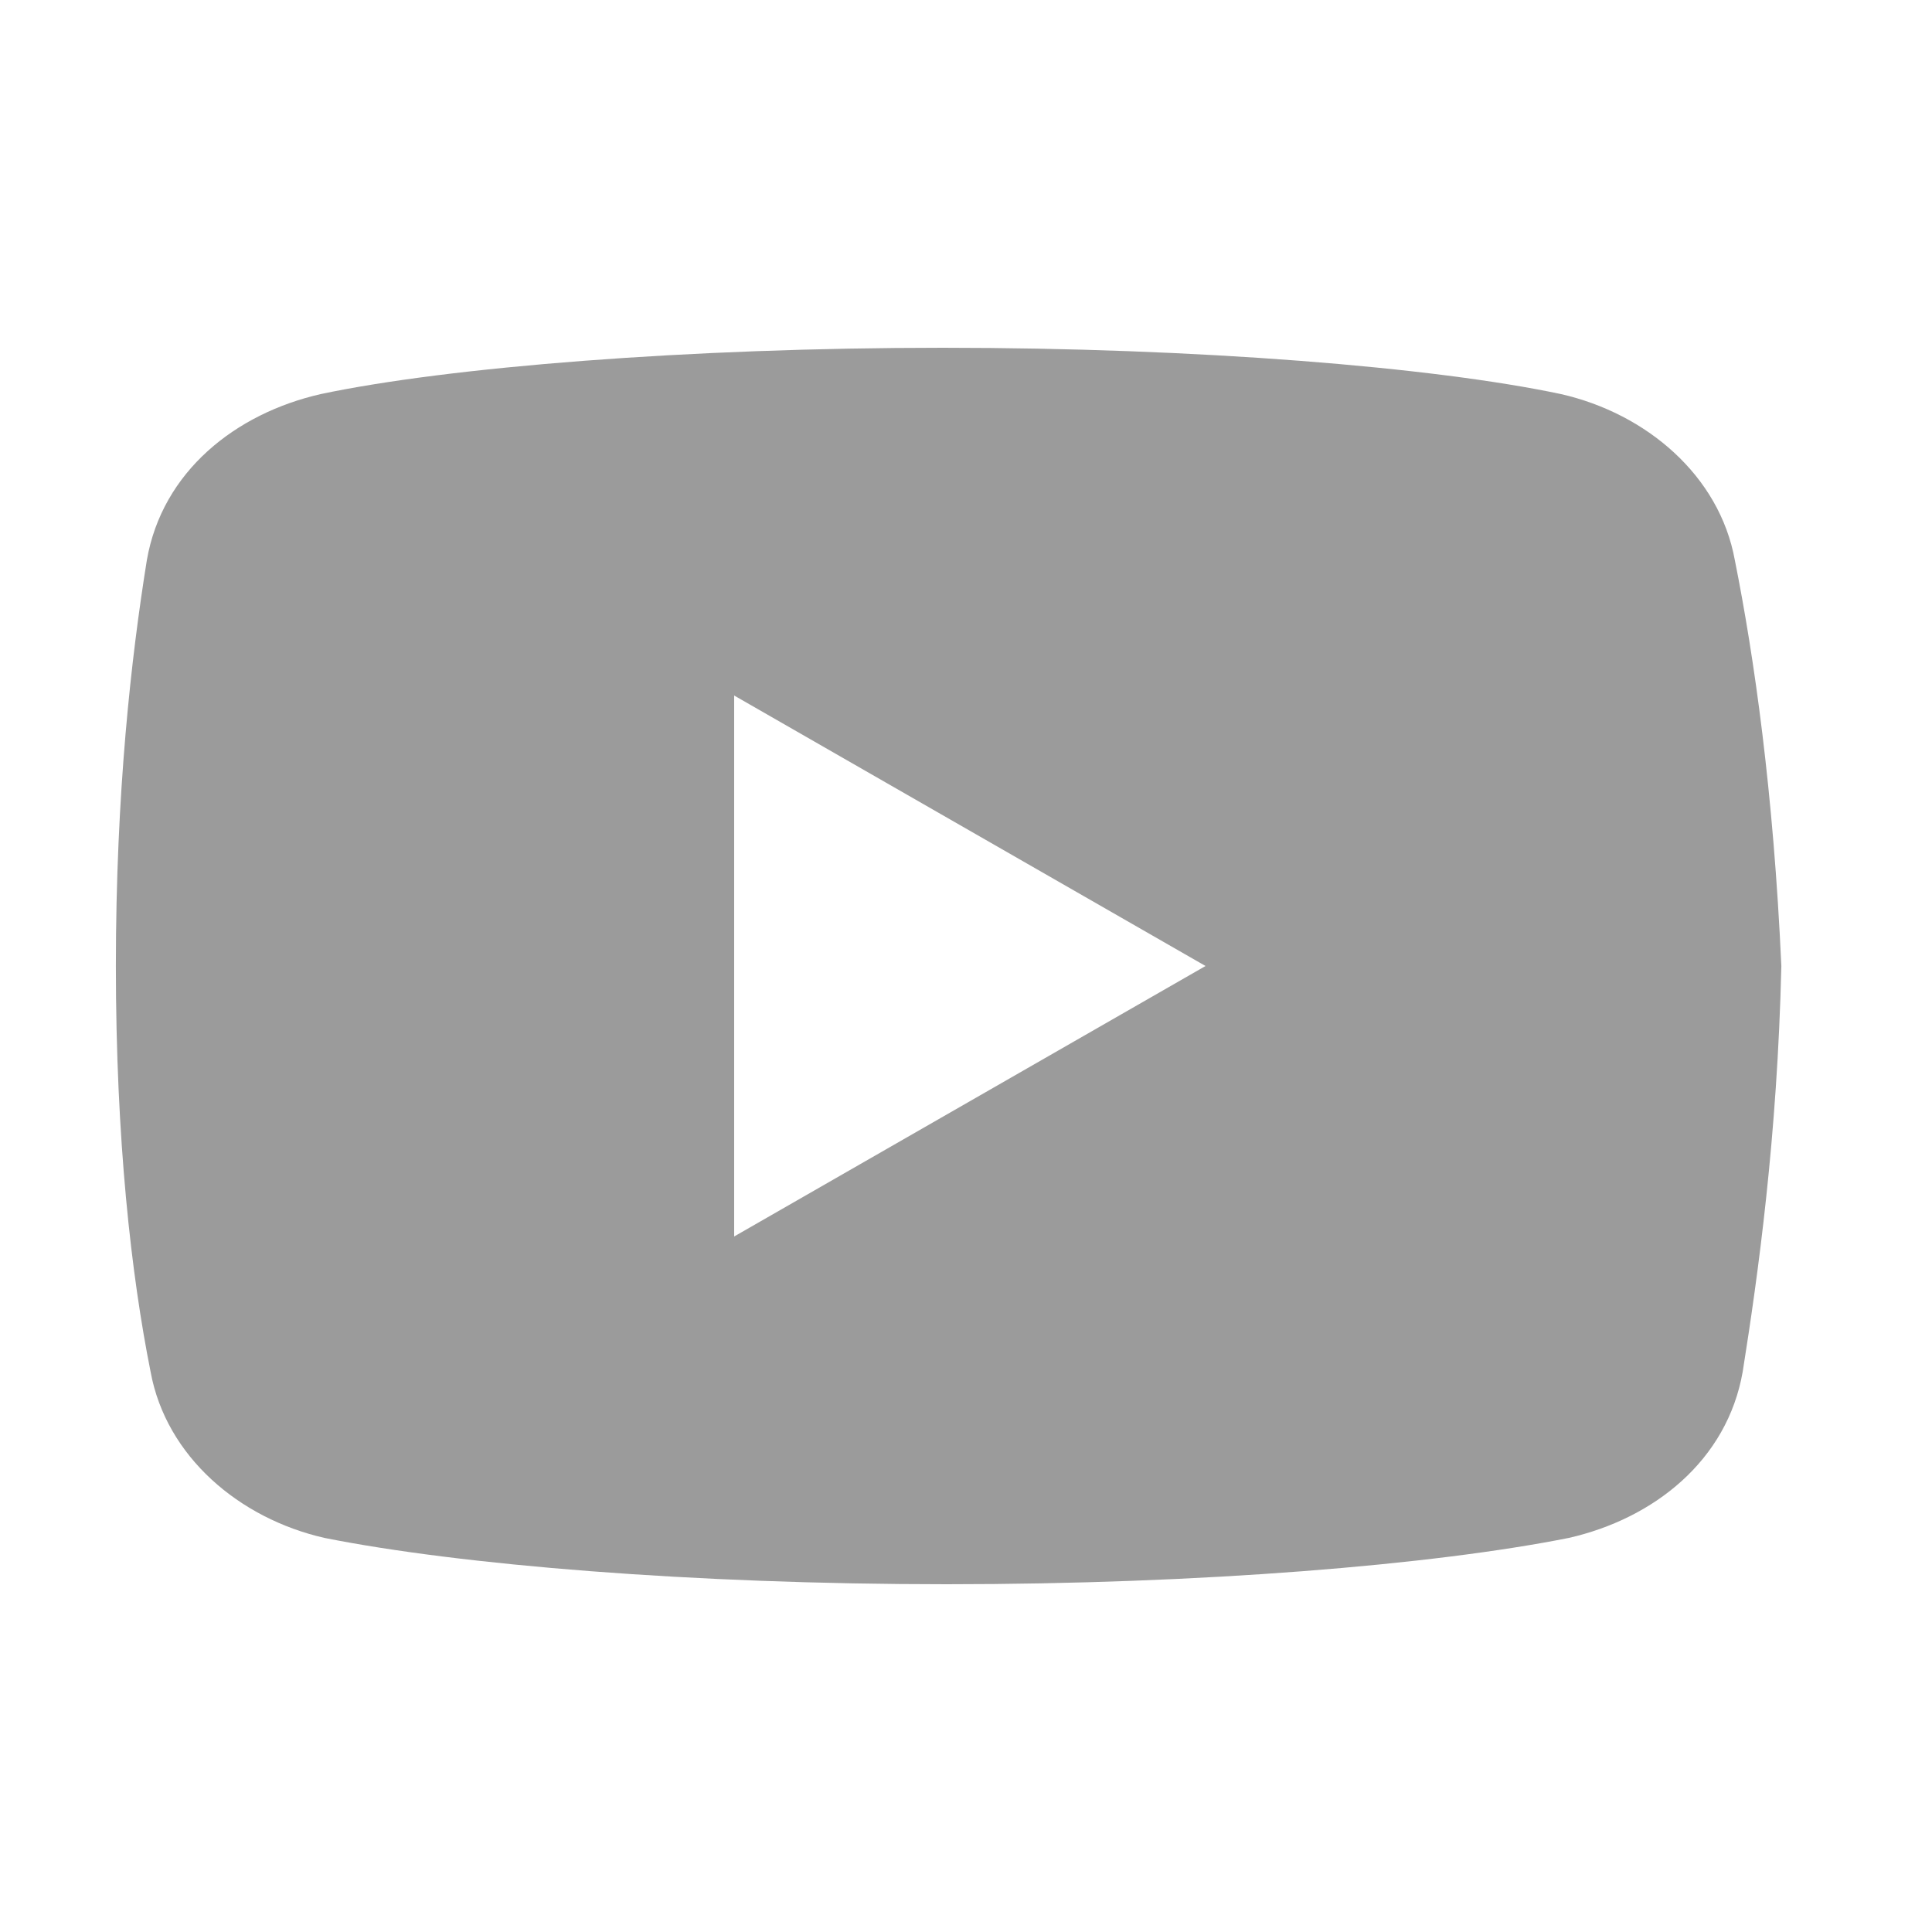
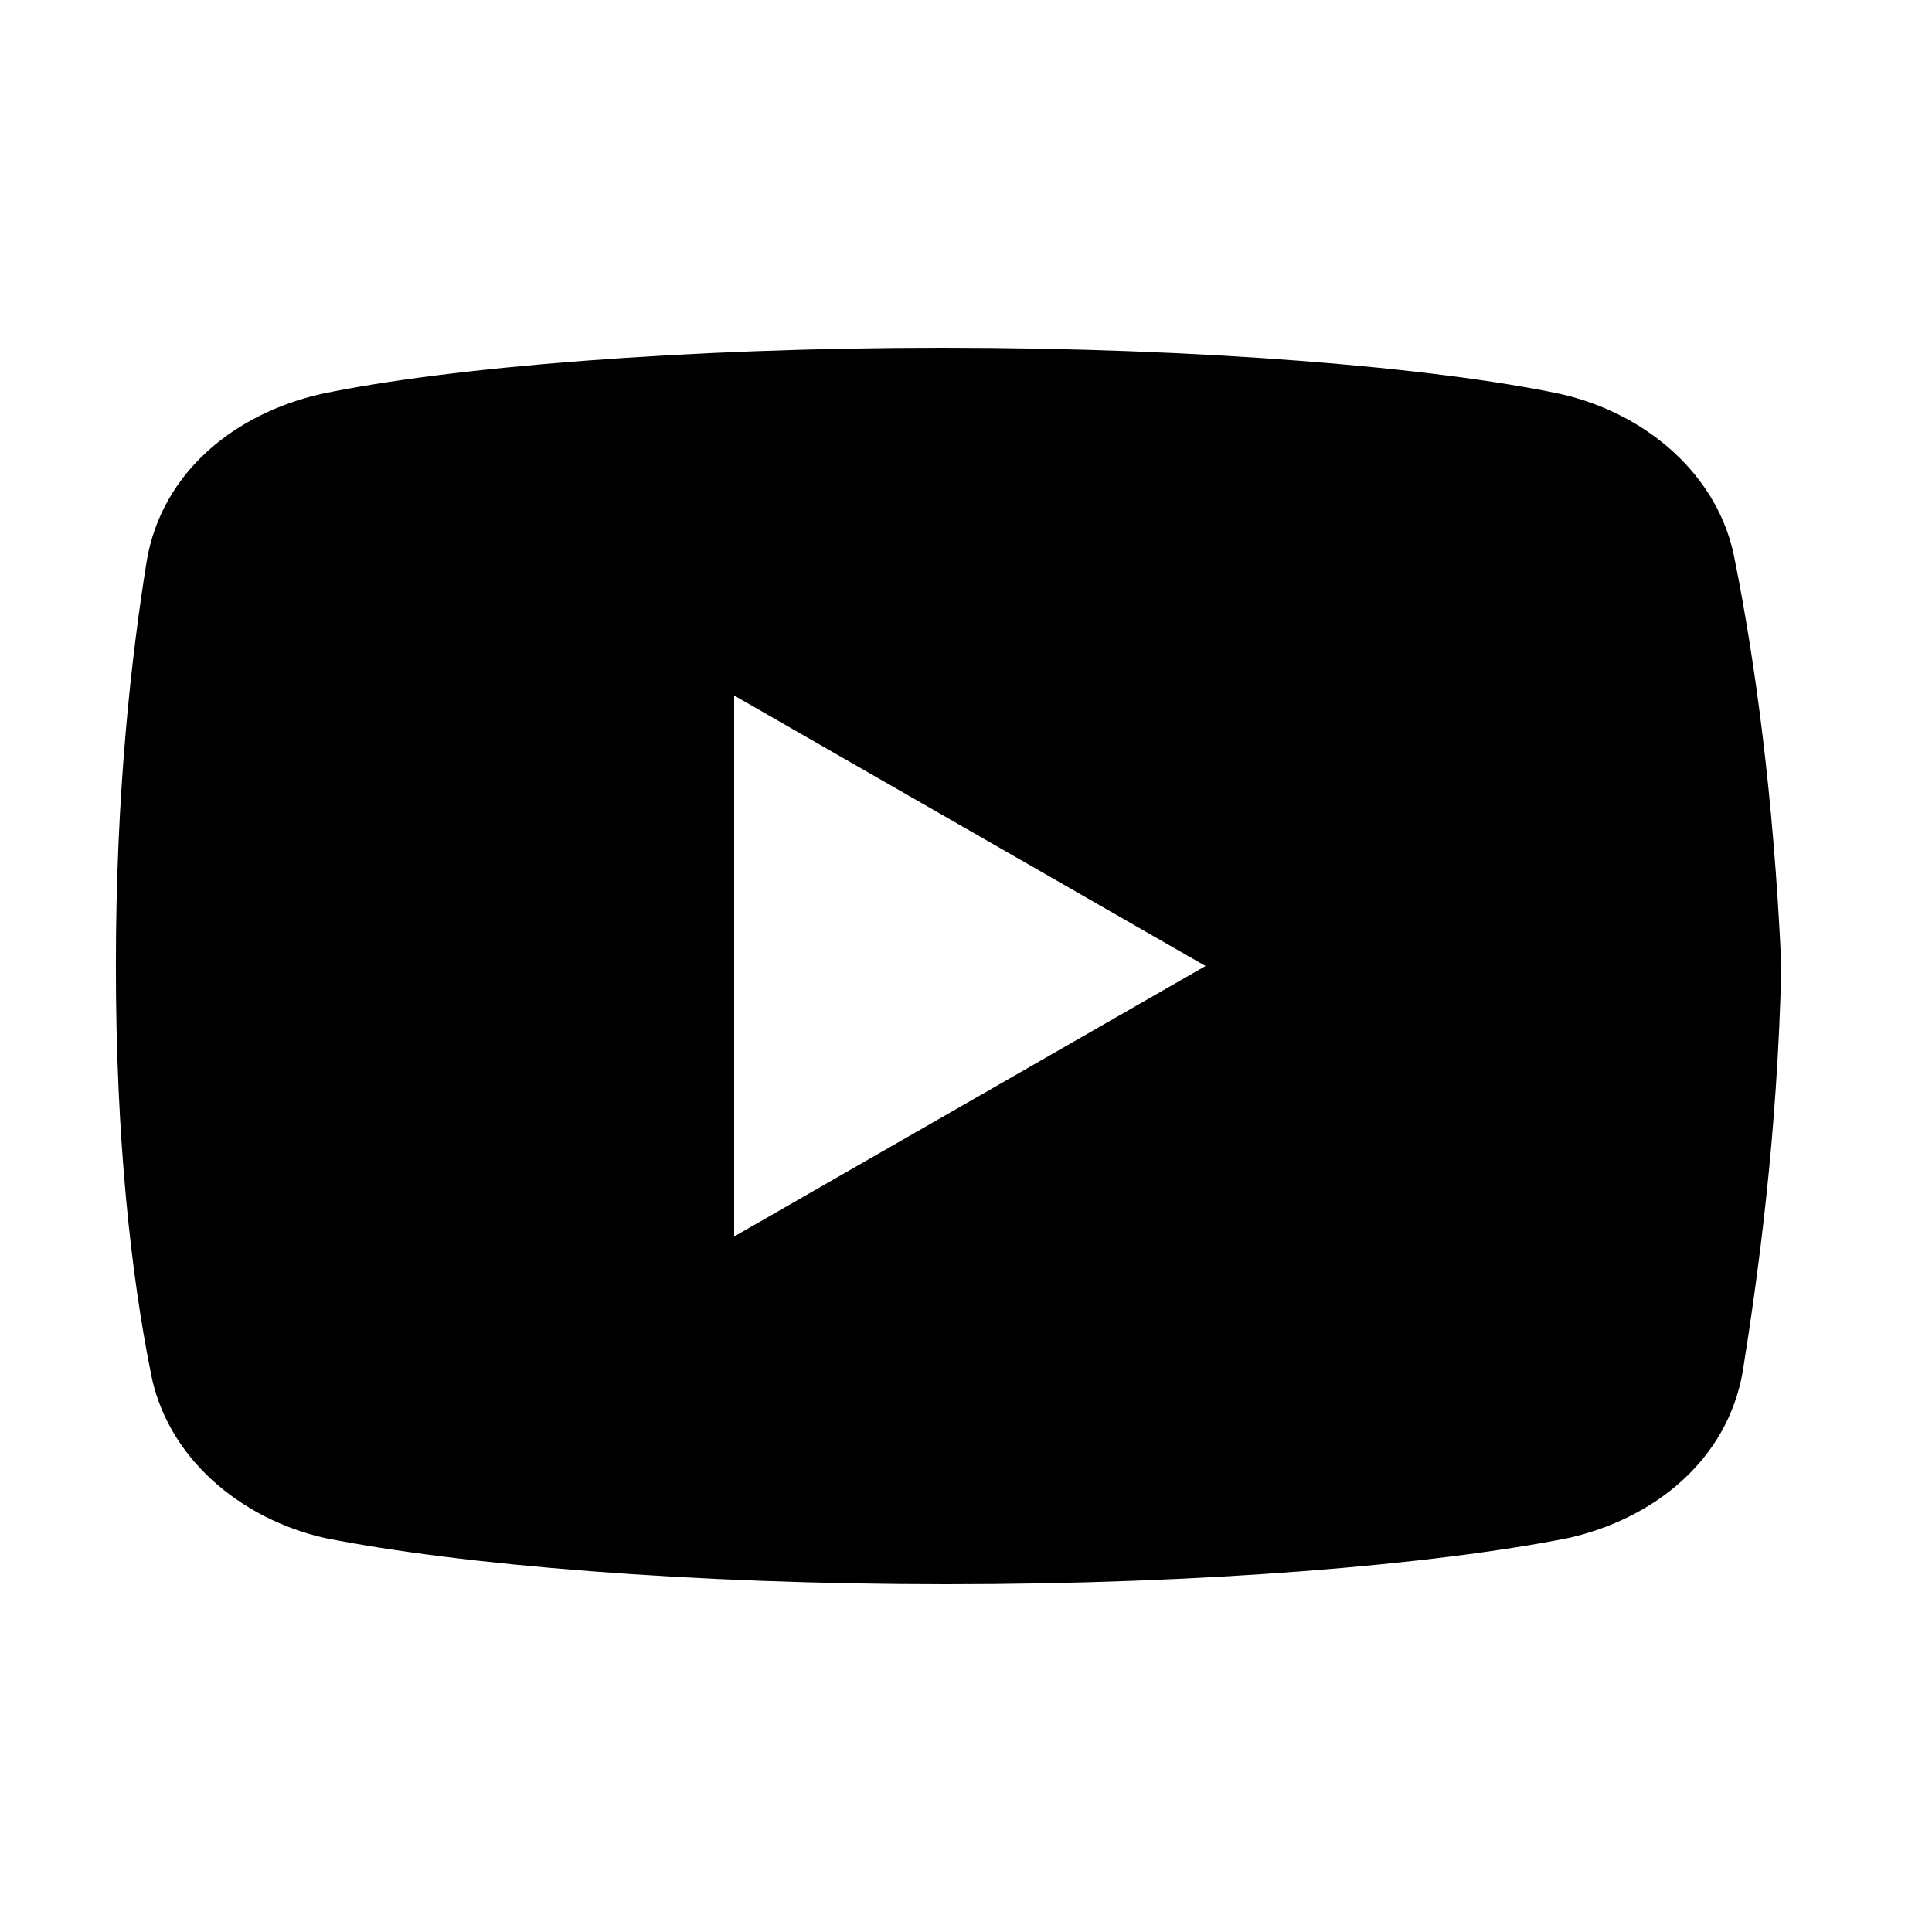
<svg xmlns="http://www.w3.org/2000/svg" viewBox="0,0,256,256" width="50px" height="50px" fill-rule="nonzero">
-   <g fill="#9b9b9b" fill-rule="nonzero" stroke="none" stroke-width="1" stroke-linecap="butt" stroke-linejoin="miter" stroke-miterlimit="10" stroke-dasharray="" stroke-dashoffset="0" font-family="none" font-weight="none" font-size="none" text-anchor="none" style="mix-blend-mode: normal">
+   <g fill="" fill-rule="nonzero" stroke="none" stroke-width="1" stroke-linecap="butt" stroke-linejoin="miter" stroke-miterlimit="10" stroke-dasharray="" stroke-dashoffset="0" font-family="none" font-weight="none" font-size="none" text-anchor="none" style="mix-blend-mode: normal">
    <g transform="scale(5.12,5.12)">
      <path d="M44.898,14.5c-0.398,-2.199 -2.297,-3.801 -4.5,-4.301c-3.297,-0.699 -9.398,-1.199 -16,-1.199c-6.598,0 -12.797,0.5 -16.098,1.199c-2.199,0.5 -4.102,2 -4.5,4.301c-0.402,2.5 -0.801,6 -0.801,10.5c0,4.5 0.398,8 0.898,10.5c0.402,2.199 2.301,3.801 4.5,4.301c3.5,0.699 9.5,1.199 16.102,1.199c6.602,0 12.602,-0.5 16.102,-1.199c2.199,-0.5 4.098,-2 4.5,-4.301c0.398,-2.5 0.898,-6.102 1,-10.5c-0.203,-4.5 -0.703,-8 -1.203,-10.5zM19,32v-14l12.199,7z" />
    </g>
  </g>
</svg>
